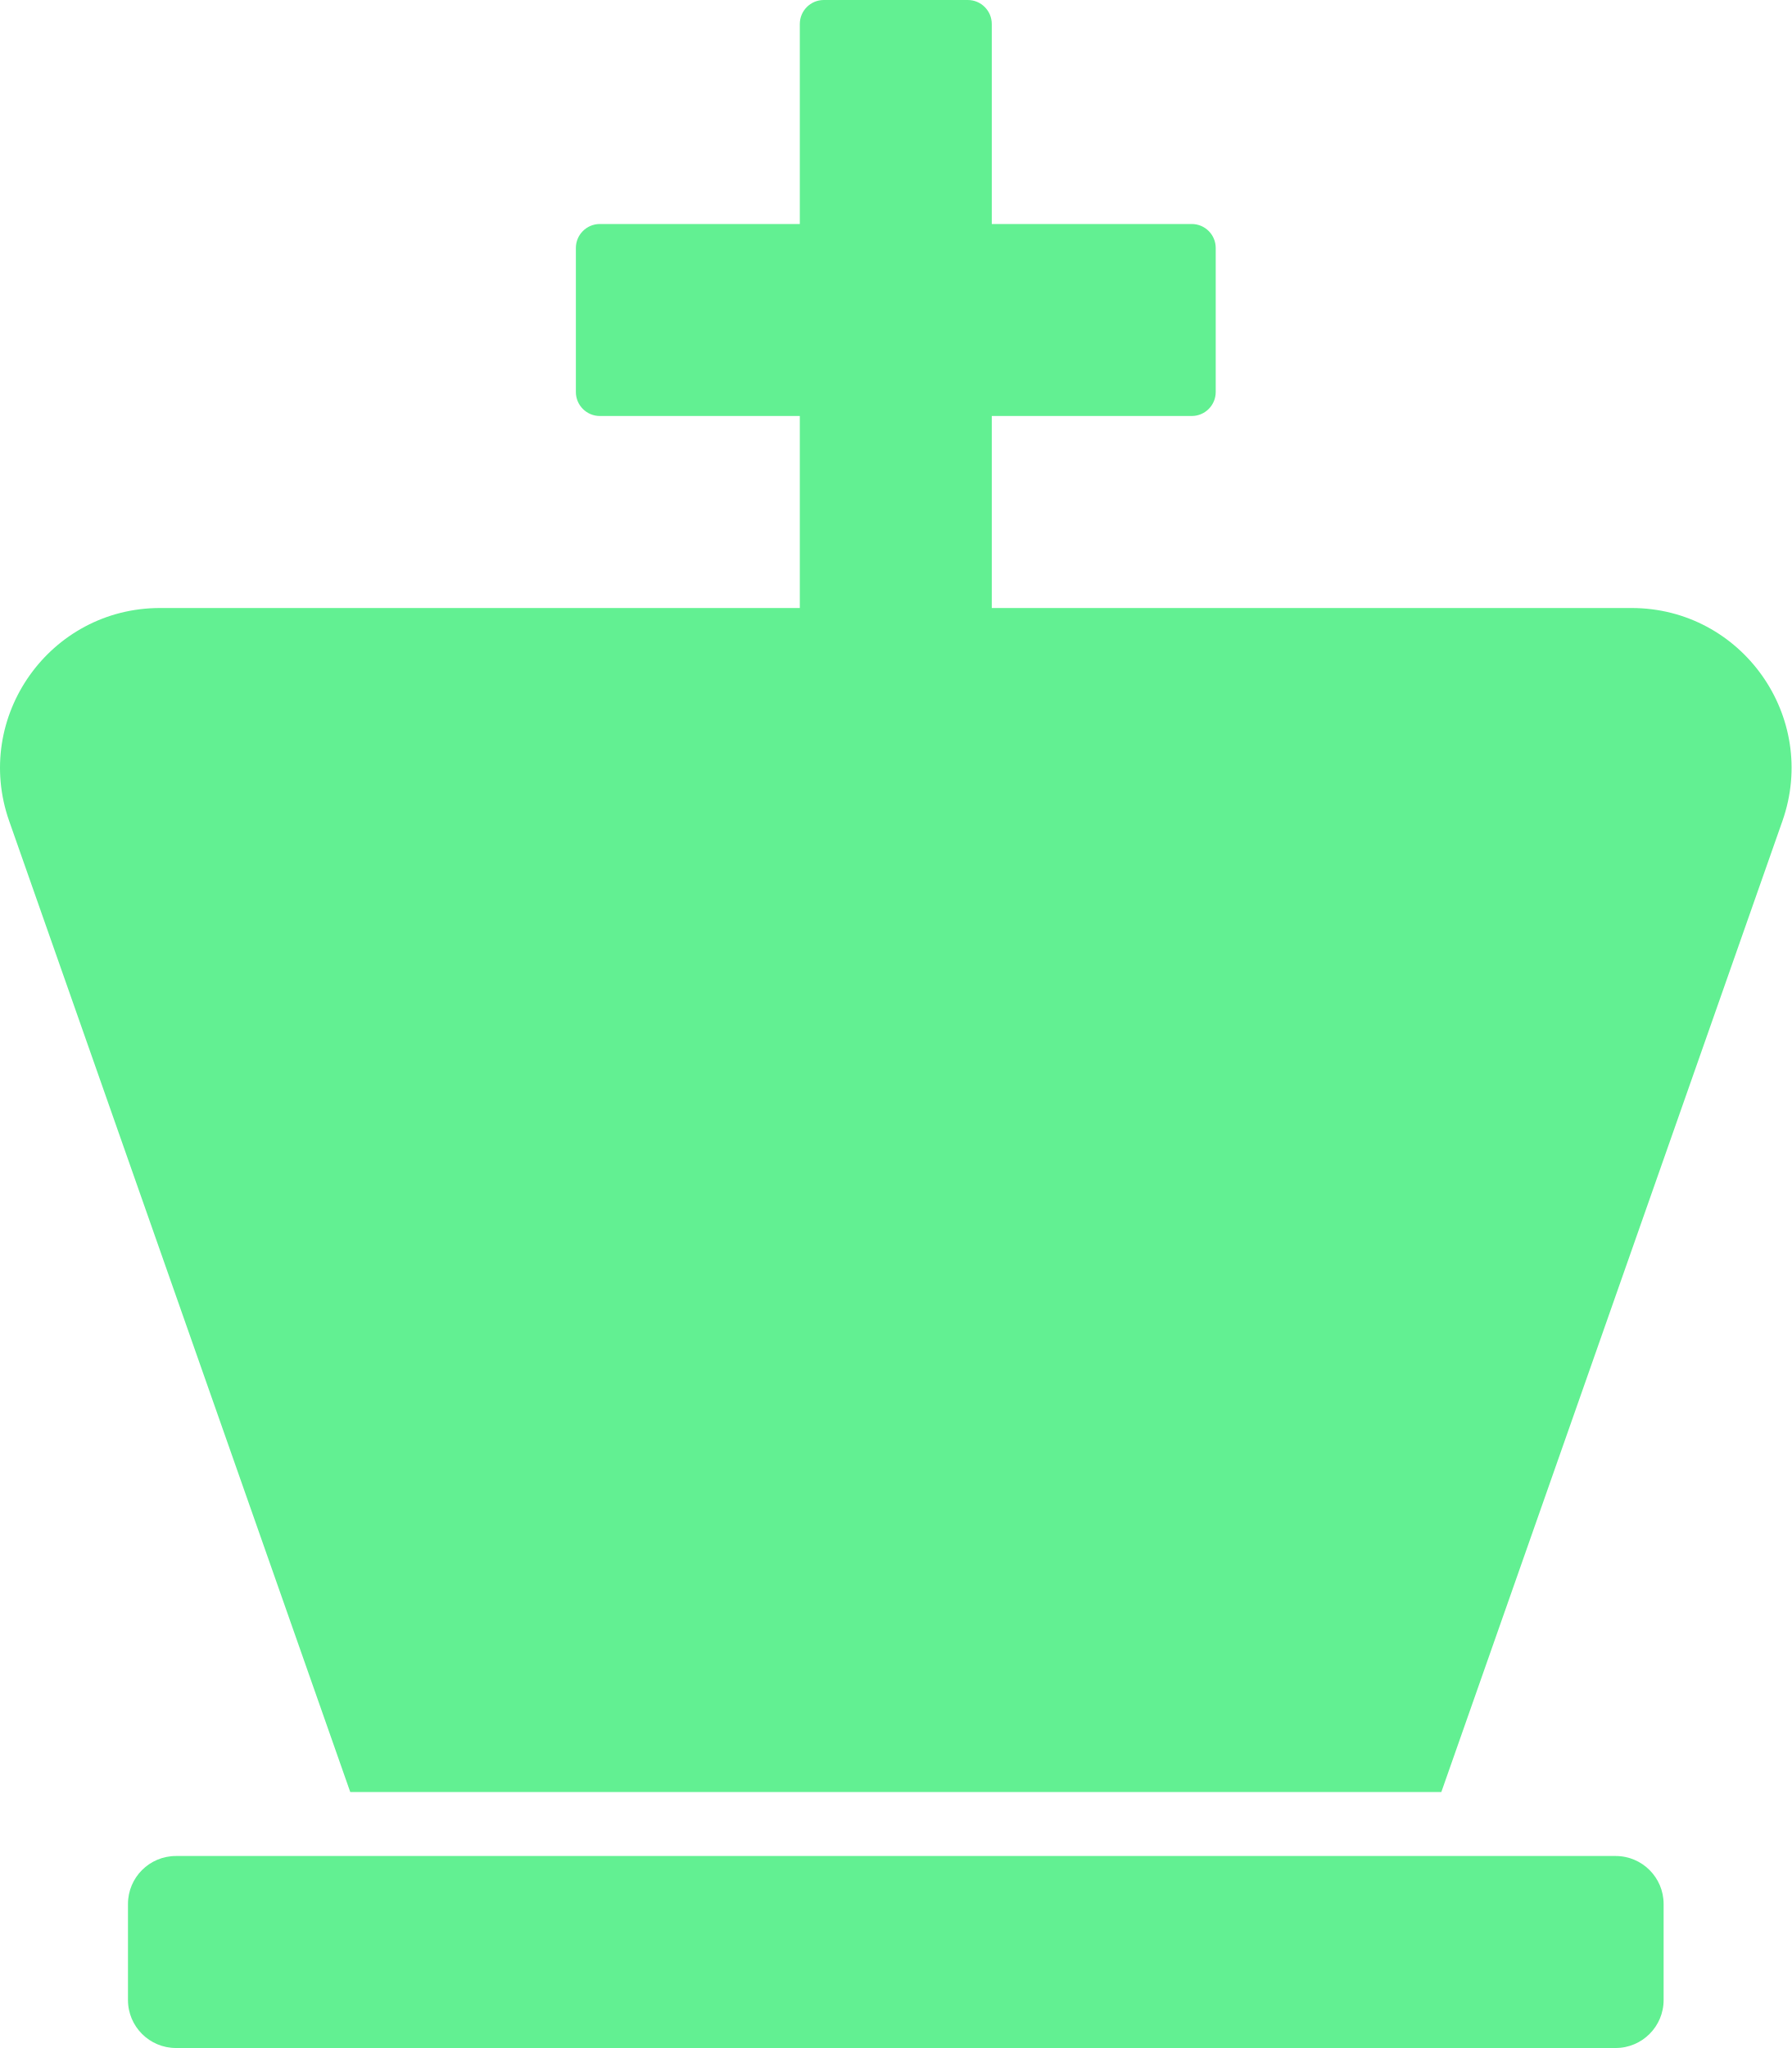
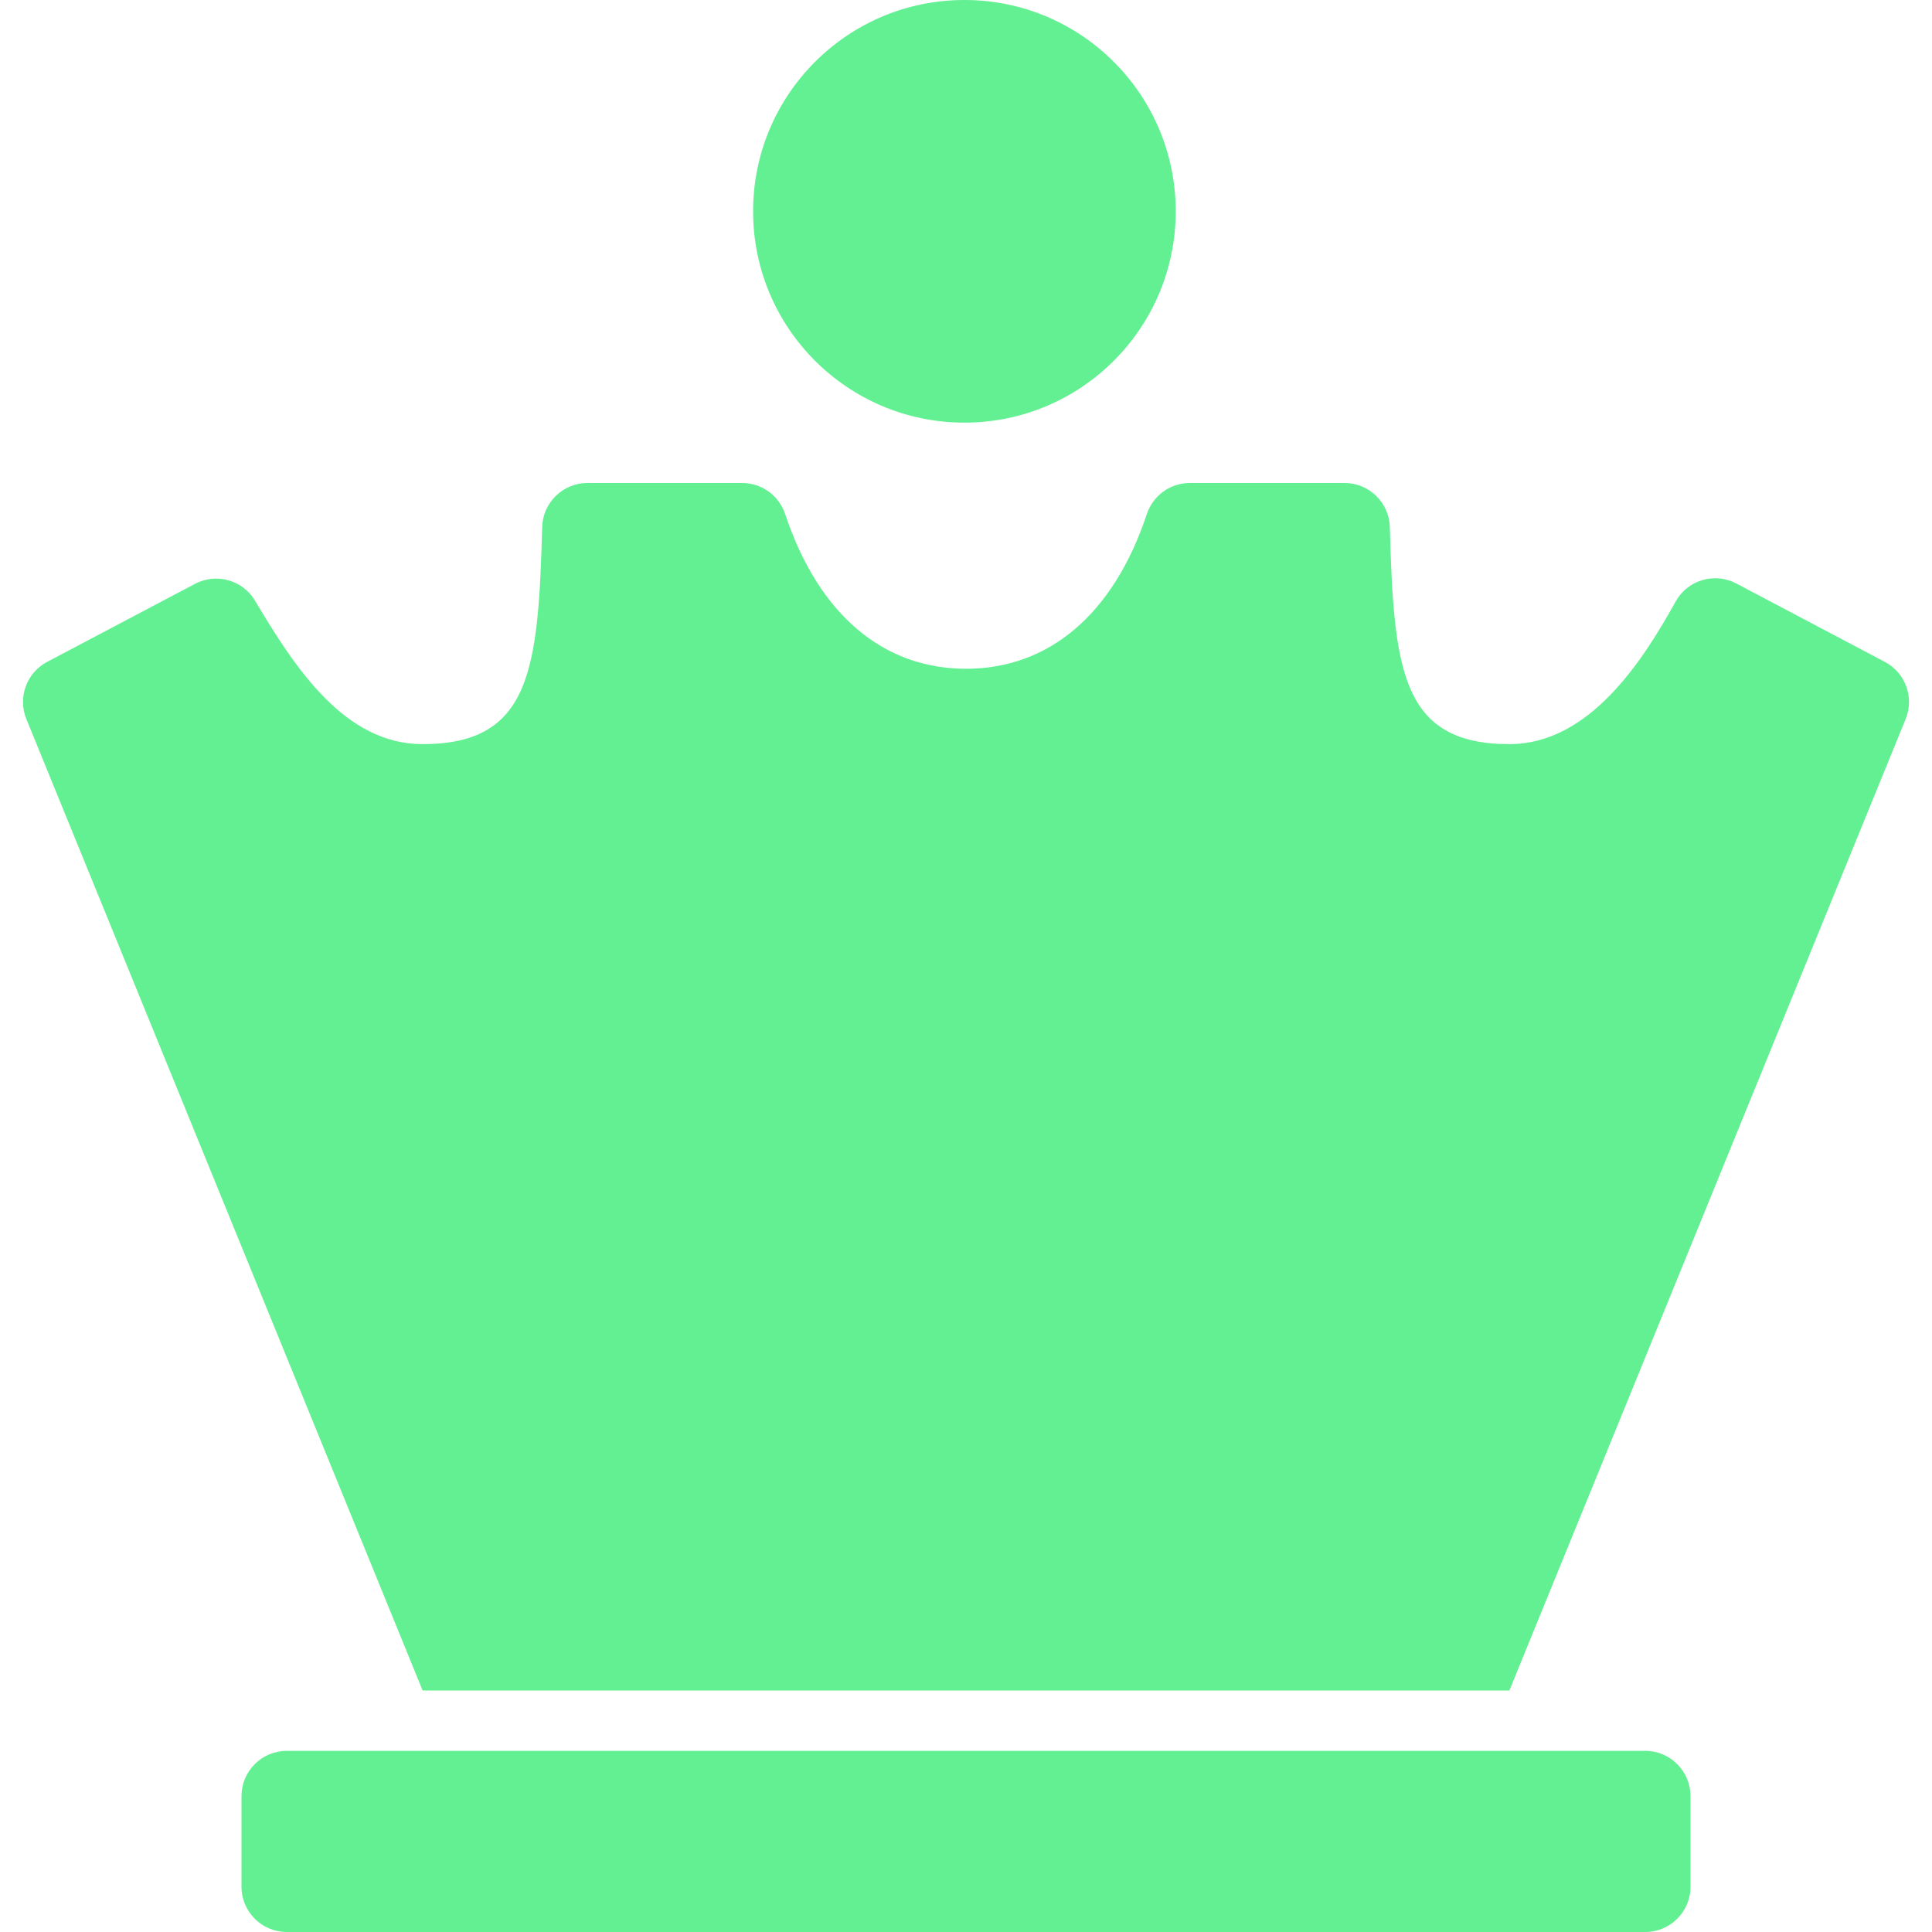
- <svg xmlns="http://www.w3.org/2000/svg" viewBox="0 0 448 512" fill="#62f092">
-   <path d="M416 476v24c0 6.627-5.373 12-12 12H44c-6.627 0-12-5.373-12-12v-24c0-6.627 5.373-12 12-12h360c6.627 0 12 5.373 12 12zm-8.033-324H248v-48h50a6 6 0 0 0 6-6V62a6 6 0 0 0-6-6h-50V6a6 6 0 0 0-6-6h-36a6 6 0 0 0-6 6v50h-50a6 6 0 0 0-6 6v36a6 6 0 0 0 6 6h50v48H40.033c-27.574 0-46.879 27.244-37.738 53.259L87.582 448h272.836l85.287-242.741C454.846 179.244 435.541 152 407.967 152z" />
+ <svg xmlns="http://www.w3.org/2000/svg" viewBox="0 0 512 512" fill="#62f092">
+   <path d="M436 512H76c-6.627 0-12-5.373-12-12v-24c0-6.627 5.373-12 12-12h360c6.627 0 12 5.373 12 12v24c0 6.627-5.373 12-12 12zM255.579 0c-30.928 0-56 25.072-56 56s25.072 56 56 56 56-25.072 56-56-25.072-56-56-56zm204.568 154.634c-5.768-3.045-12.916-.932-16.082 4.77-8.616 15.516-22.747 37.801-44.065 37.801-28.714 0-30.625-19.804-31.686-57.542-.183-6.492-5.501-11.664-11.995-11.664h-41.006c-5.175 0-9.754 3.328-11.388 8.238-8.89 26.709-26.073 40.992-47.925 40.992s-39.034-14.283-47.925-40.992c-1.634-4.91-6.213-8.238-11.388-8.238h-41.005c-6.495 0-11.813 5.174-11.995 11.667-1.052 37.642-2.934 57.539-31.688 57.539-20.691 0-33.817-20.224-44.425-38.025-3.266-5.48-10.258-7.431-15.899-4.453l-39.179 20.679a12 12 0 0 0-5.51 15.145L112 448h288l105.014-257.448a12 12 0 0 0-5.51-15.145l-39.357-20.773z" />
</svg>
